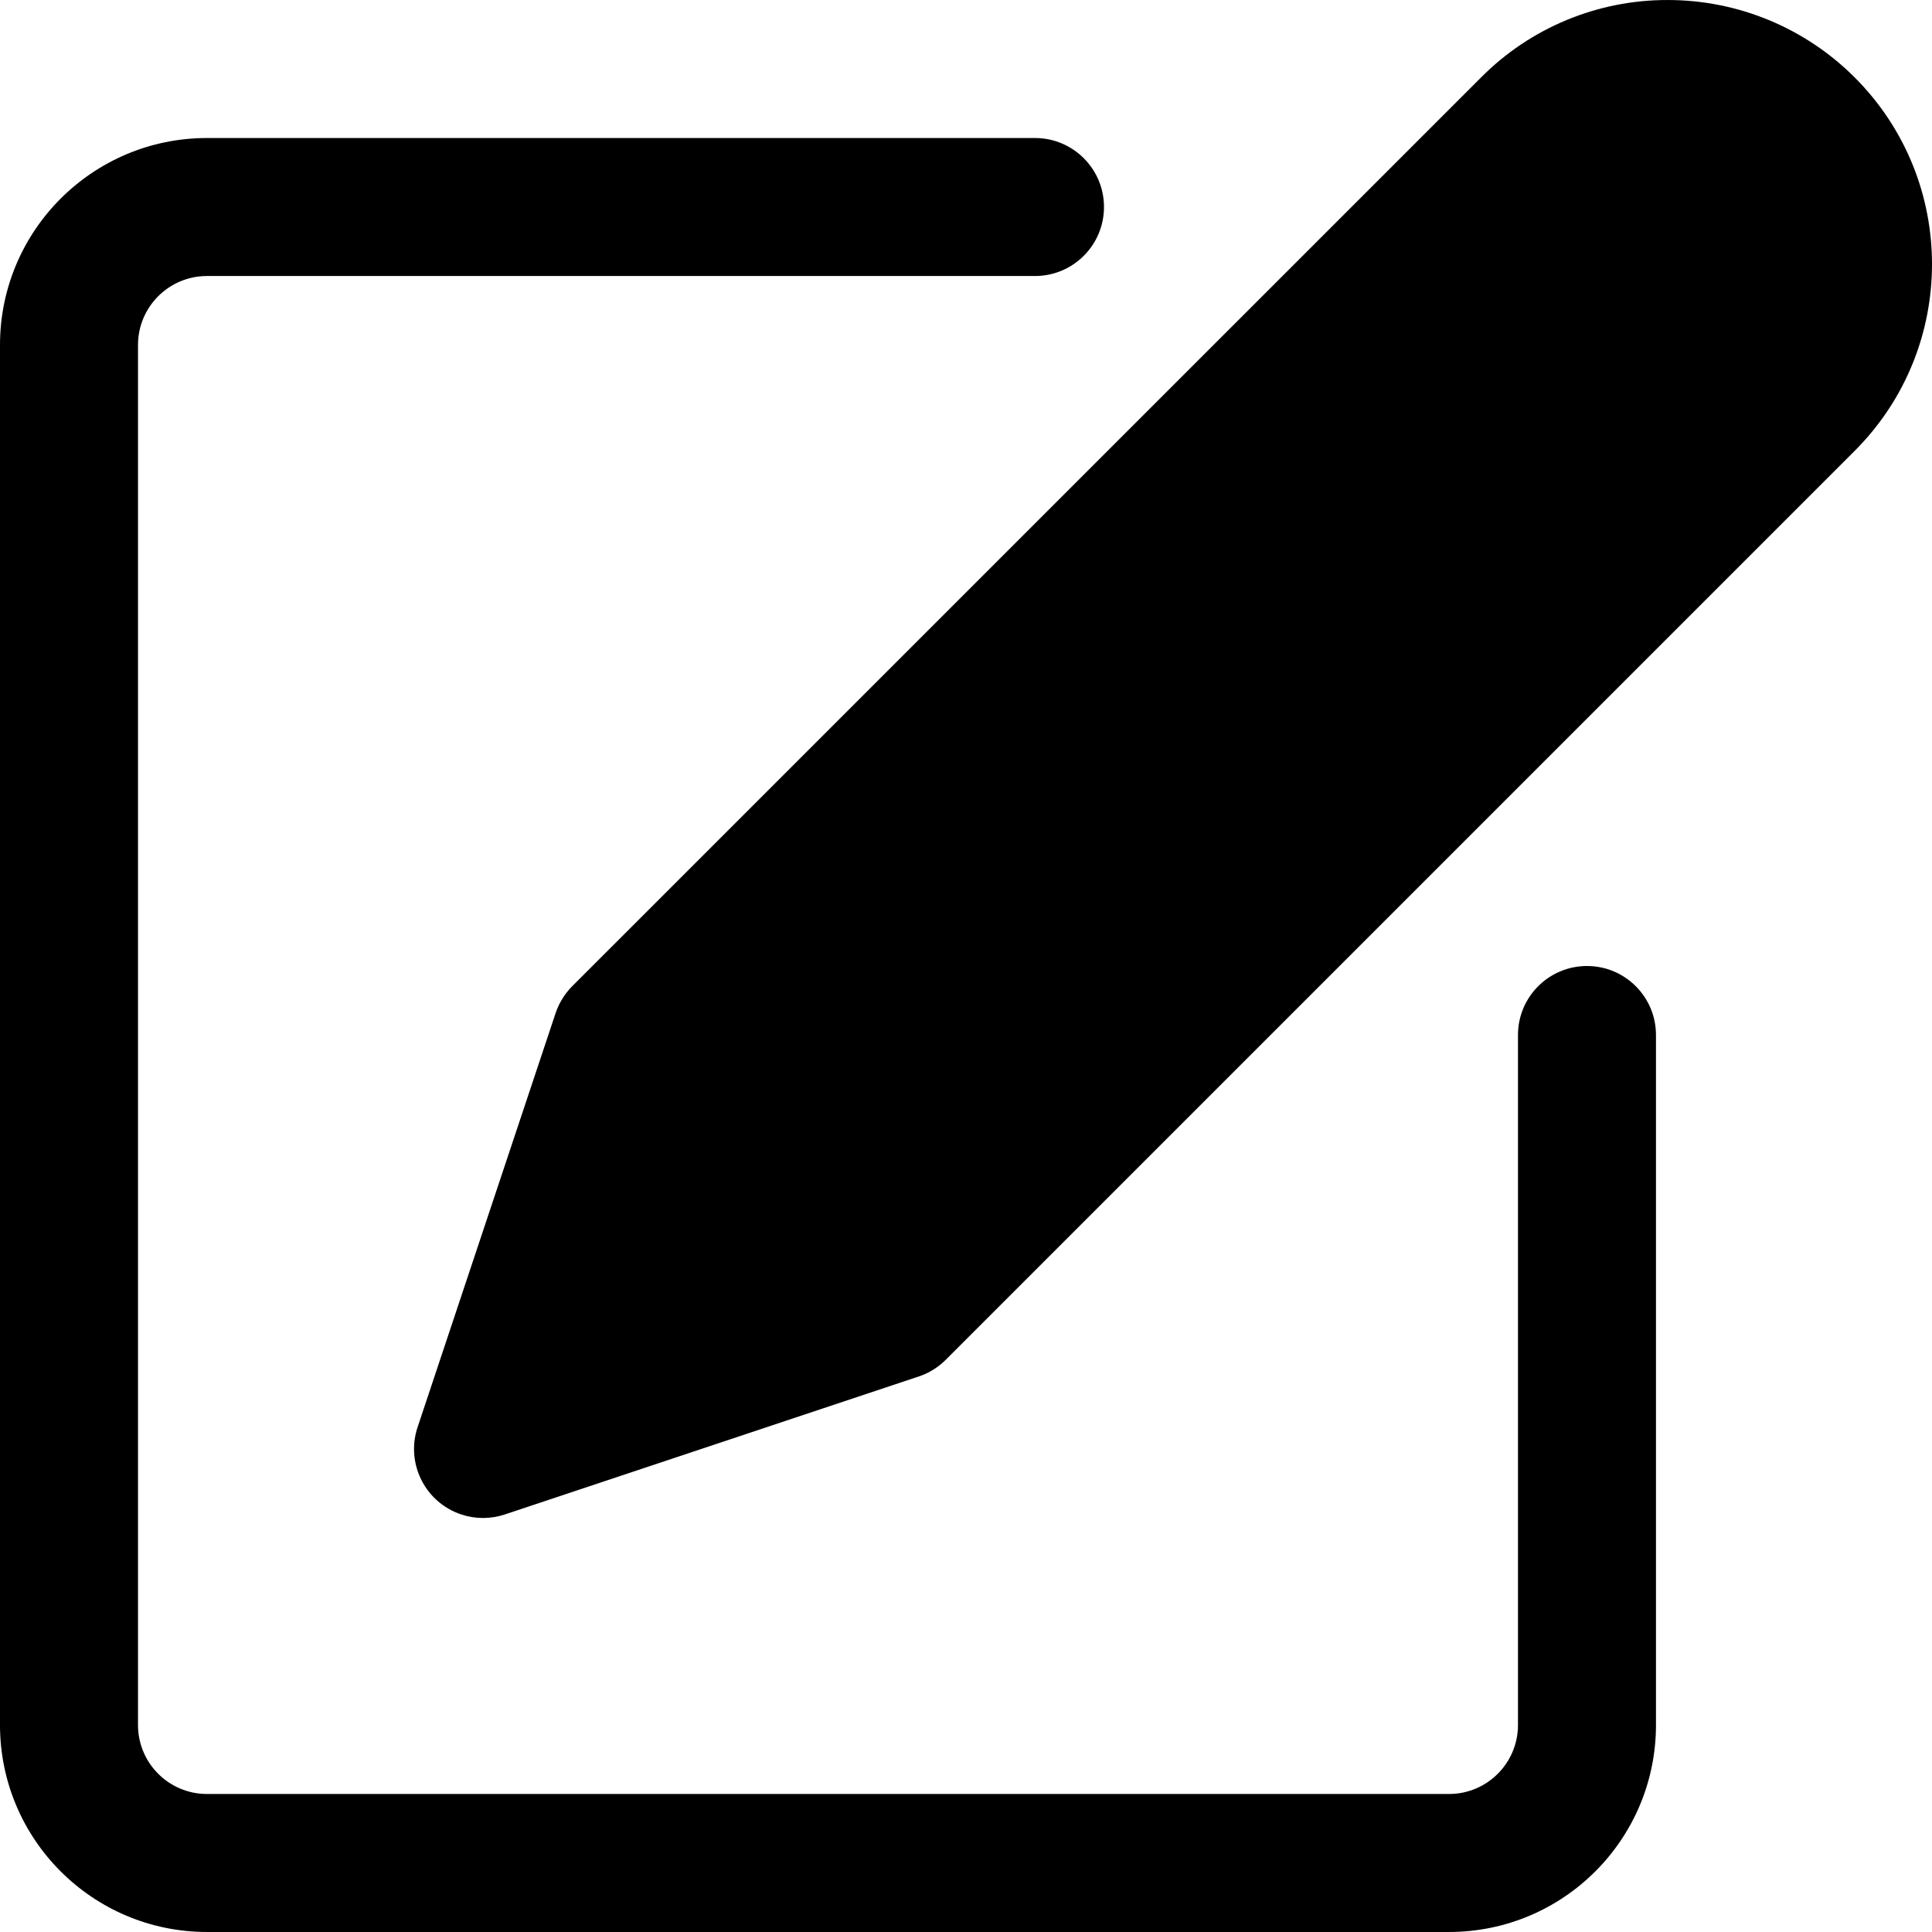
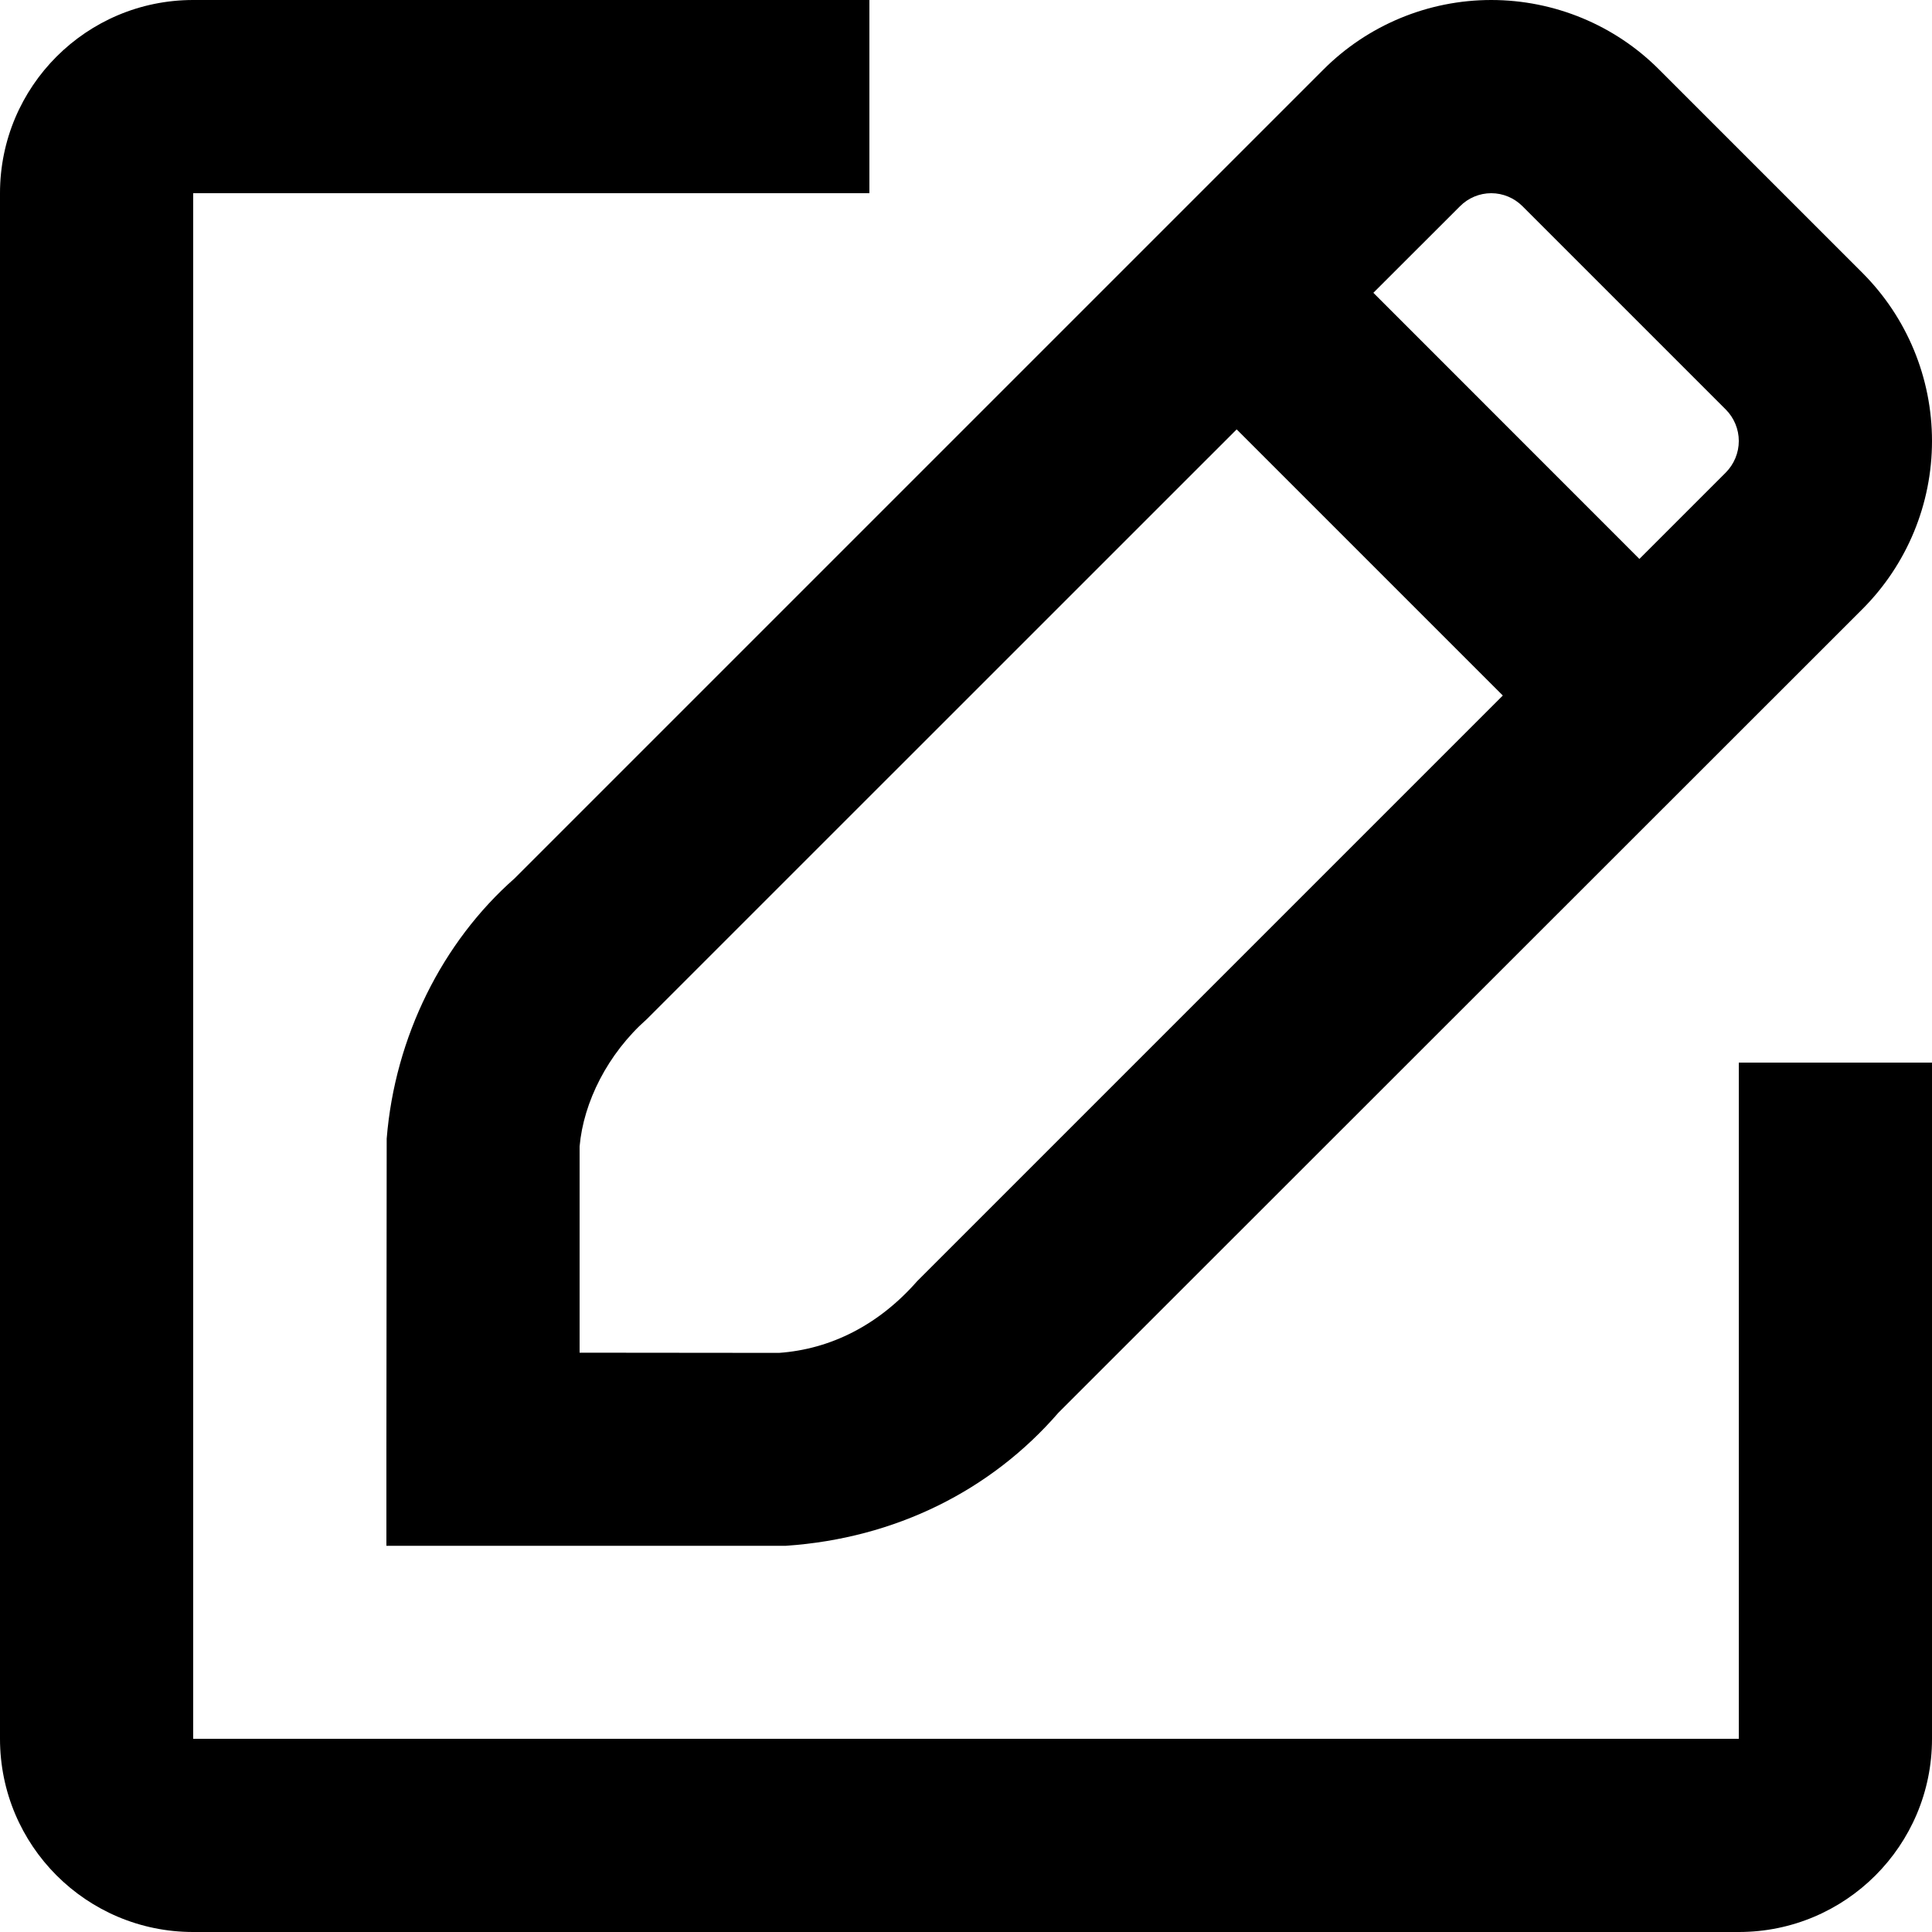
- <svg xmlns="http://www.w3.org/2000/svg" version="1.1" id="Capa_1" x="0px" y="0px" viewBox="0 0 477.873 477.873" style="enable-background:new 0 0 477.873 477.873;" xml:space="preserve">
-   <g>
-     <g>
-       <path d="M392.533,238.937c-9.426,0-17.067,7.641-17.067,17.067V426.67c0,9.426-7.641,17.067-17.067,17.067H51.2    c-9.426,0-17.067-7.641-17.067-17.067V85.337c0-9.426,7.641-17.067,17.067-17.067H256c9.426,0,17.067-7.641,17.067-17.067    S265.426,34.137,256,34.137H51.2C22.923,34.137,0,57.06,0,85.337V426.67c0,28.277,22.923,51.2,51.2,51.2h307.2    c28.277,0,51.2-22.923,51.2-51.2V256.003C409.6,246.578,401.959,238.937,392.533,238.937z" />
-     </g>
-   </g>
-   <g>
-     <g>
-       <path d="M458.742,19.142c-12.254-12.256-28.875-19.14-46.206-19.138c-17.341-0.05-33.979,6.846-46.199,19.149L141.534,243.937    c-1.865,1.879-3.272,4.163-4.113,6.673l-34.133,102.4c-2.979,8.943,1.856,18.607,10.799,21.585    c1.735,0.578,3.552,0.873,5.38,0.875c1.832-0.003,3.653-0.297,5.393-0.87l102.4-34.133c2.515-0.84,4.8-2.254,6.673-4.13    l224.802-224.802C484.25,86.023,484.253,44.657,458.742,19.142z" />
-     </g>
-   </g>
-   <g>
- </g>
-   <g>
- </g>
-   <g>
- </g>
-   <g>
- </g>
-   <g>
- </g>
-   <g>
- </g>
-   <g>
- </g>
-   <g>
- </g>
-   <g>
- </g>
-   <g>
- </g>
-   <g>
- </g>
-   <g>
- </g>
-   <g>
- </g>
-   <g>
- </g>
-   <g>
- </g>
+ <svg xmlns="http://www.w3.org/2000/svg" width="20" height="20" viewBox="0 0 20 20" fill="none">
+   <path fill-rule="evenodd" clip-rule="evenodd" d="M20 18V11H18V18H2V2H9V0H2C0.895 0 0 0.895 0 2V18C0 19.105 0.895 20 2 20H18C19.105 20 20 19.105 20 18ZM17.178 0.723C16.72 0.261 16.092 0 15.437 0C14.783 0 14.156 0.261 13.695 0.725L5.327 9.093C4.579 9.752 4.088 10.733 4.003 11.787L4 15.002V16.002H8.135C9.269 15.925 10.259 15.43 10.957 14.624L19.279 6.306C19.741 5.844 20 5.218 20 4.565C20 3.912 19.741 3.286 19.279 2.824L17.178 0.723ZM8.064 14.005C8.598 13.967 9.095 13.718 9.495 13.262L15.557 7.2L12.802 4.445L6.696 10.55C6.291 10.908 6.04 11.409 6 11.868V14.003L8.064 14.005ZM14.217 3.031L16.971 5.786L17.865 4.892C17.951 4.805 18 4.688 18 4.565C18 4.443 17.951 4.325 17.865 4.239L15.761 2.135C15.675 2.049 15.559 2 15.437 2C15.316 2 15.199 2.049 15.114 2.135L14.217 3.031Z" fill="black" />
</svg>
